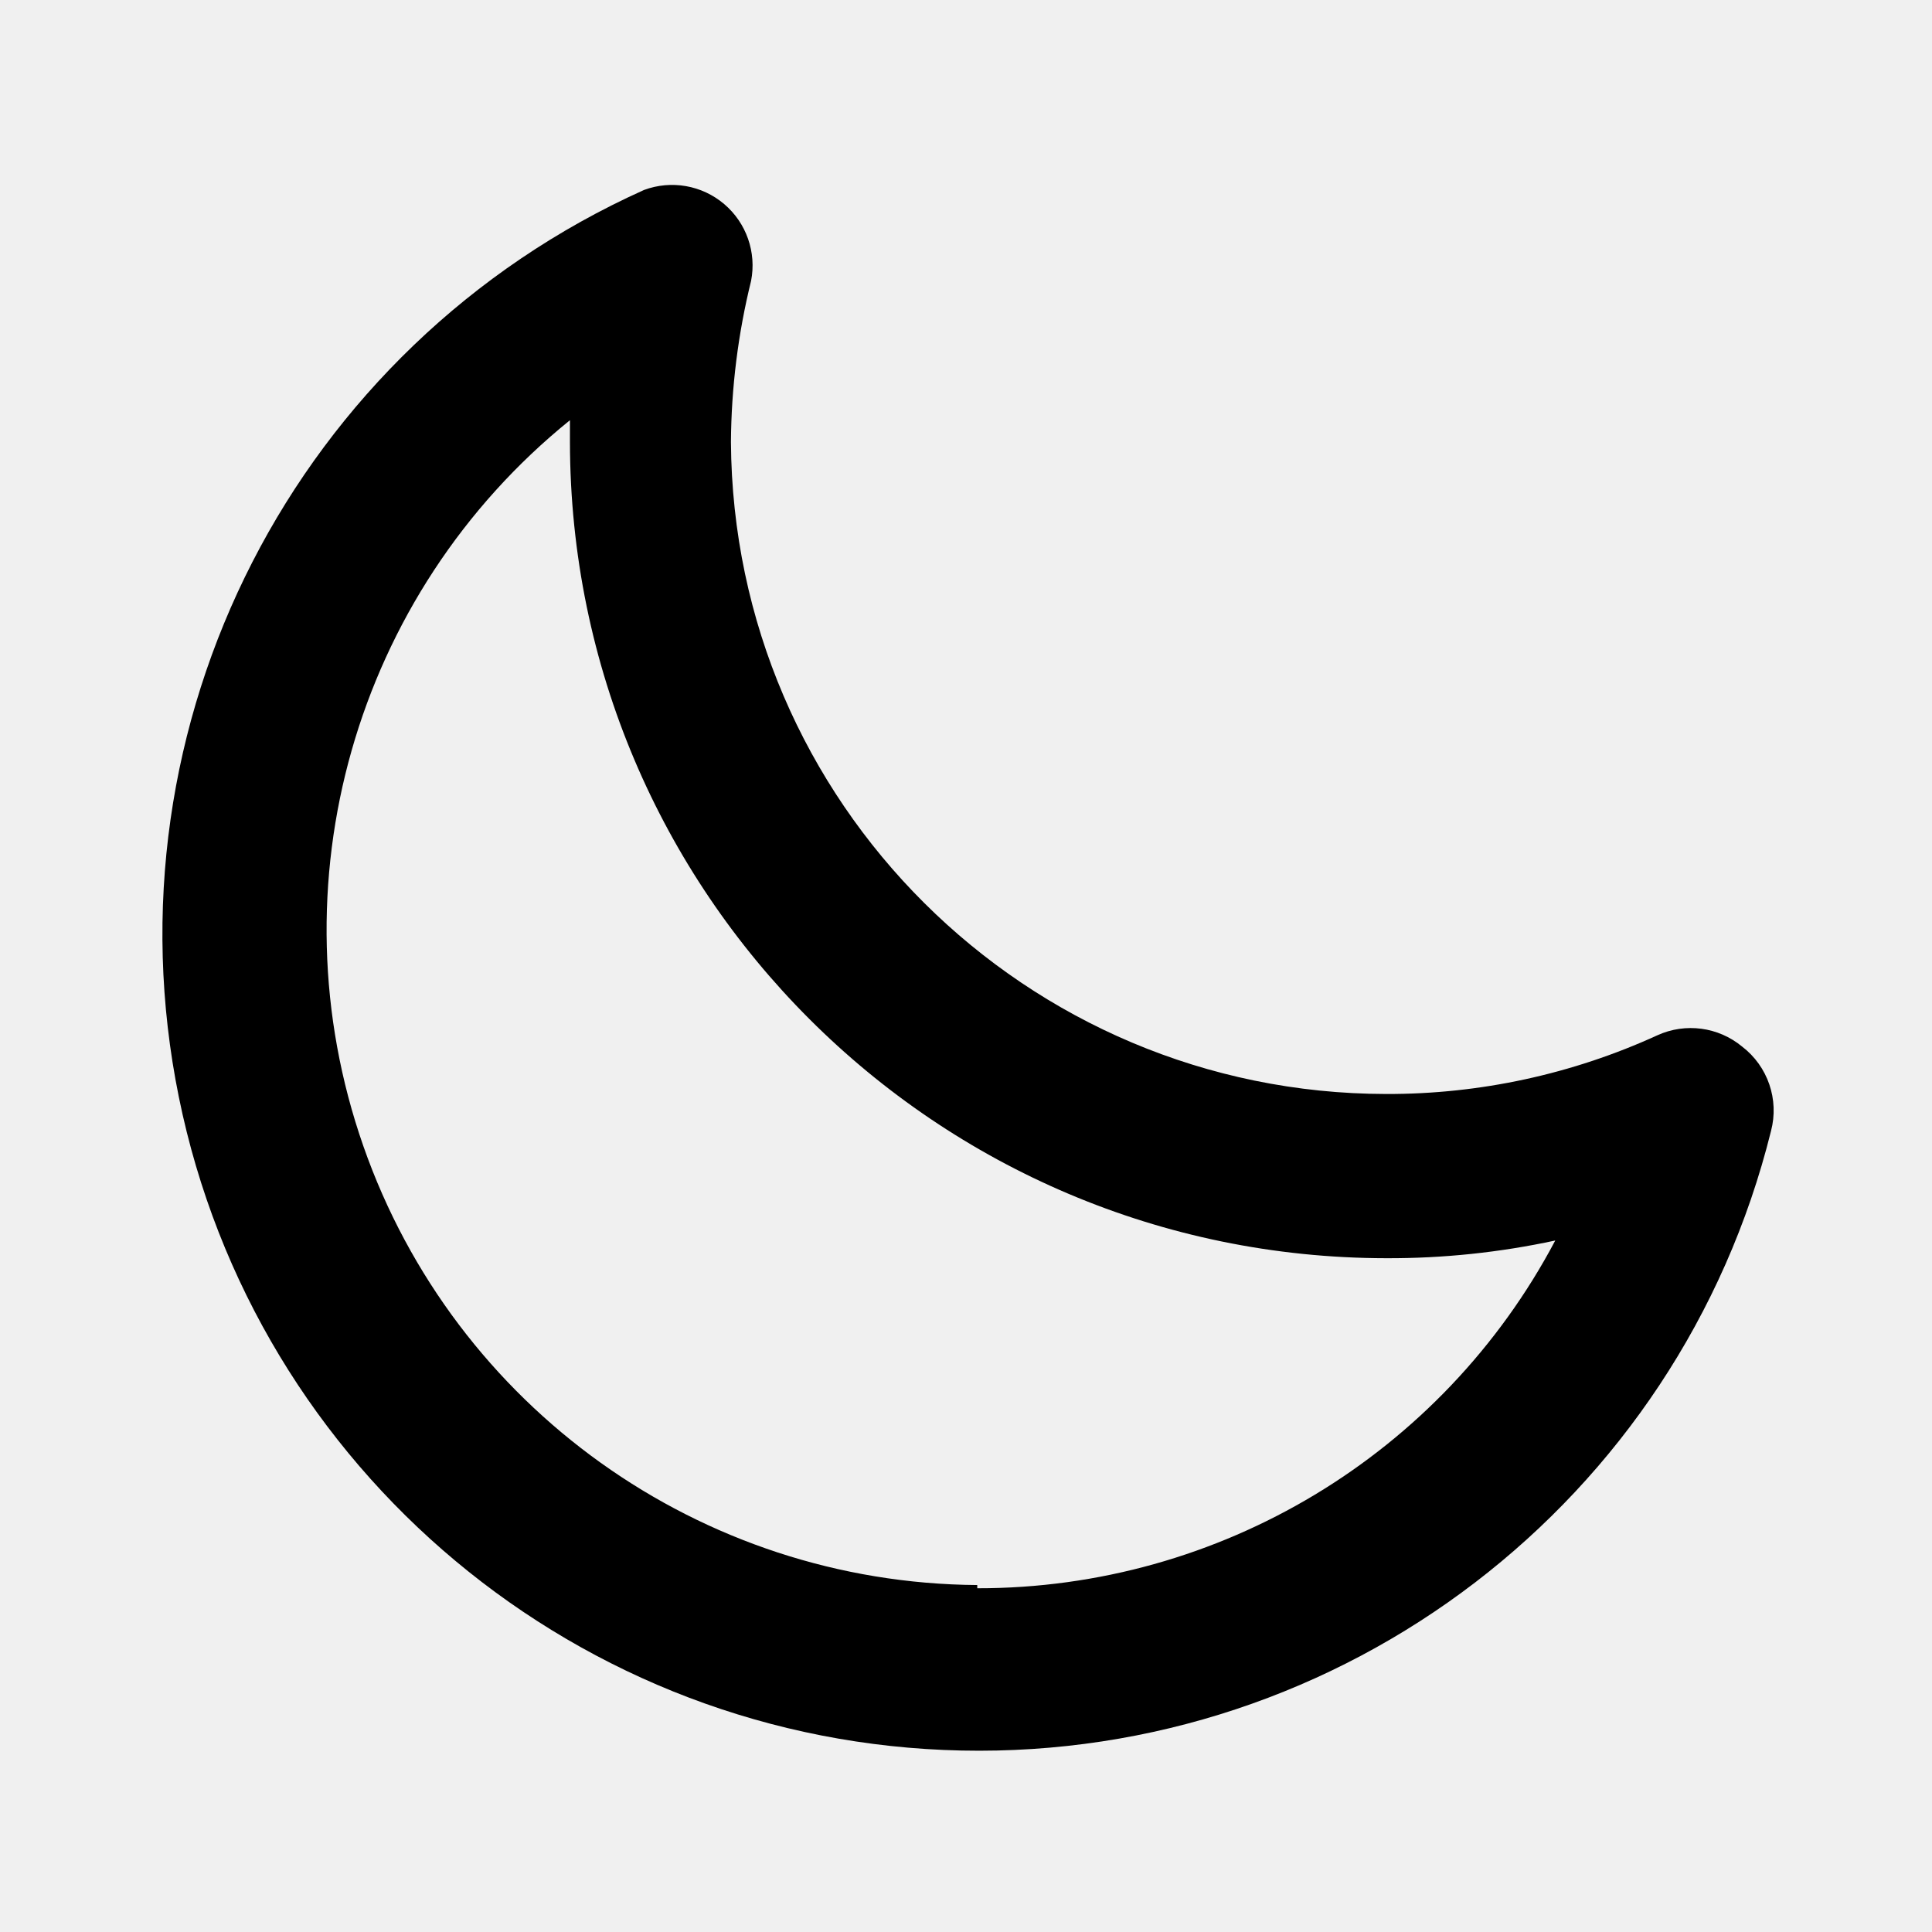
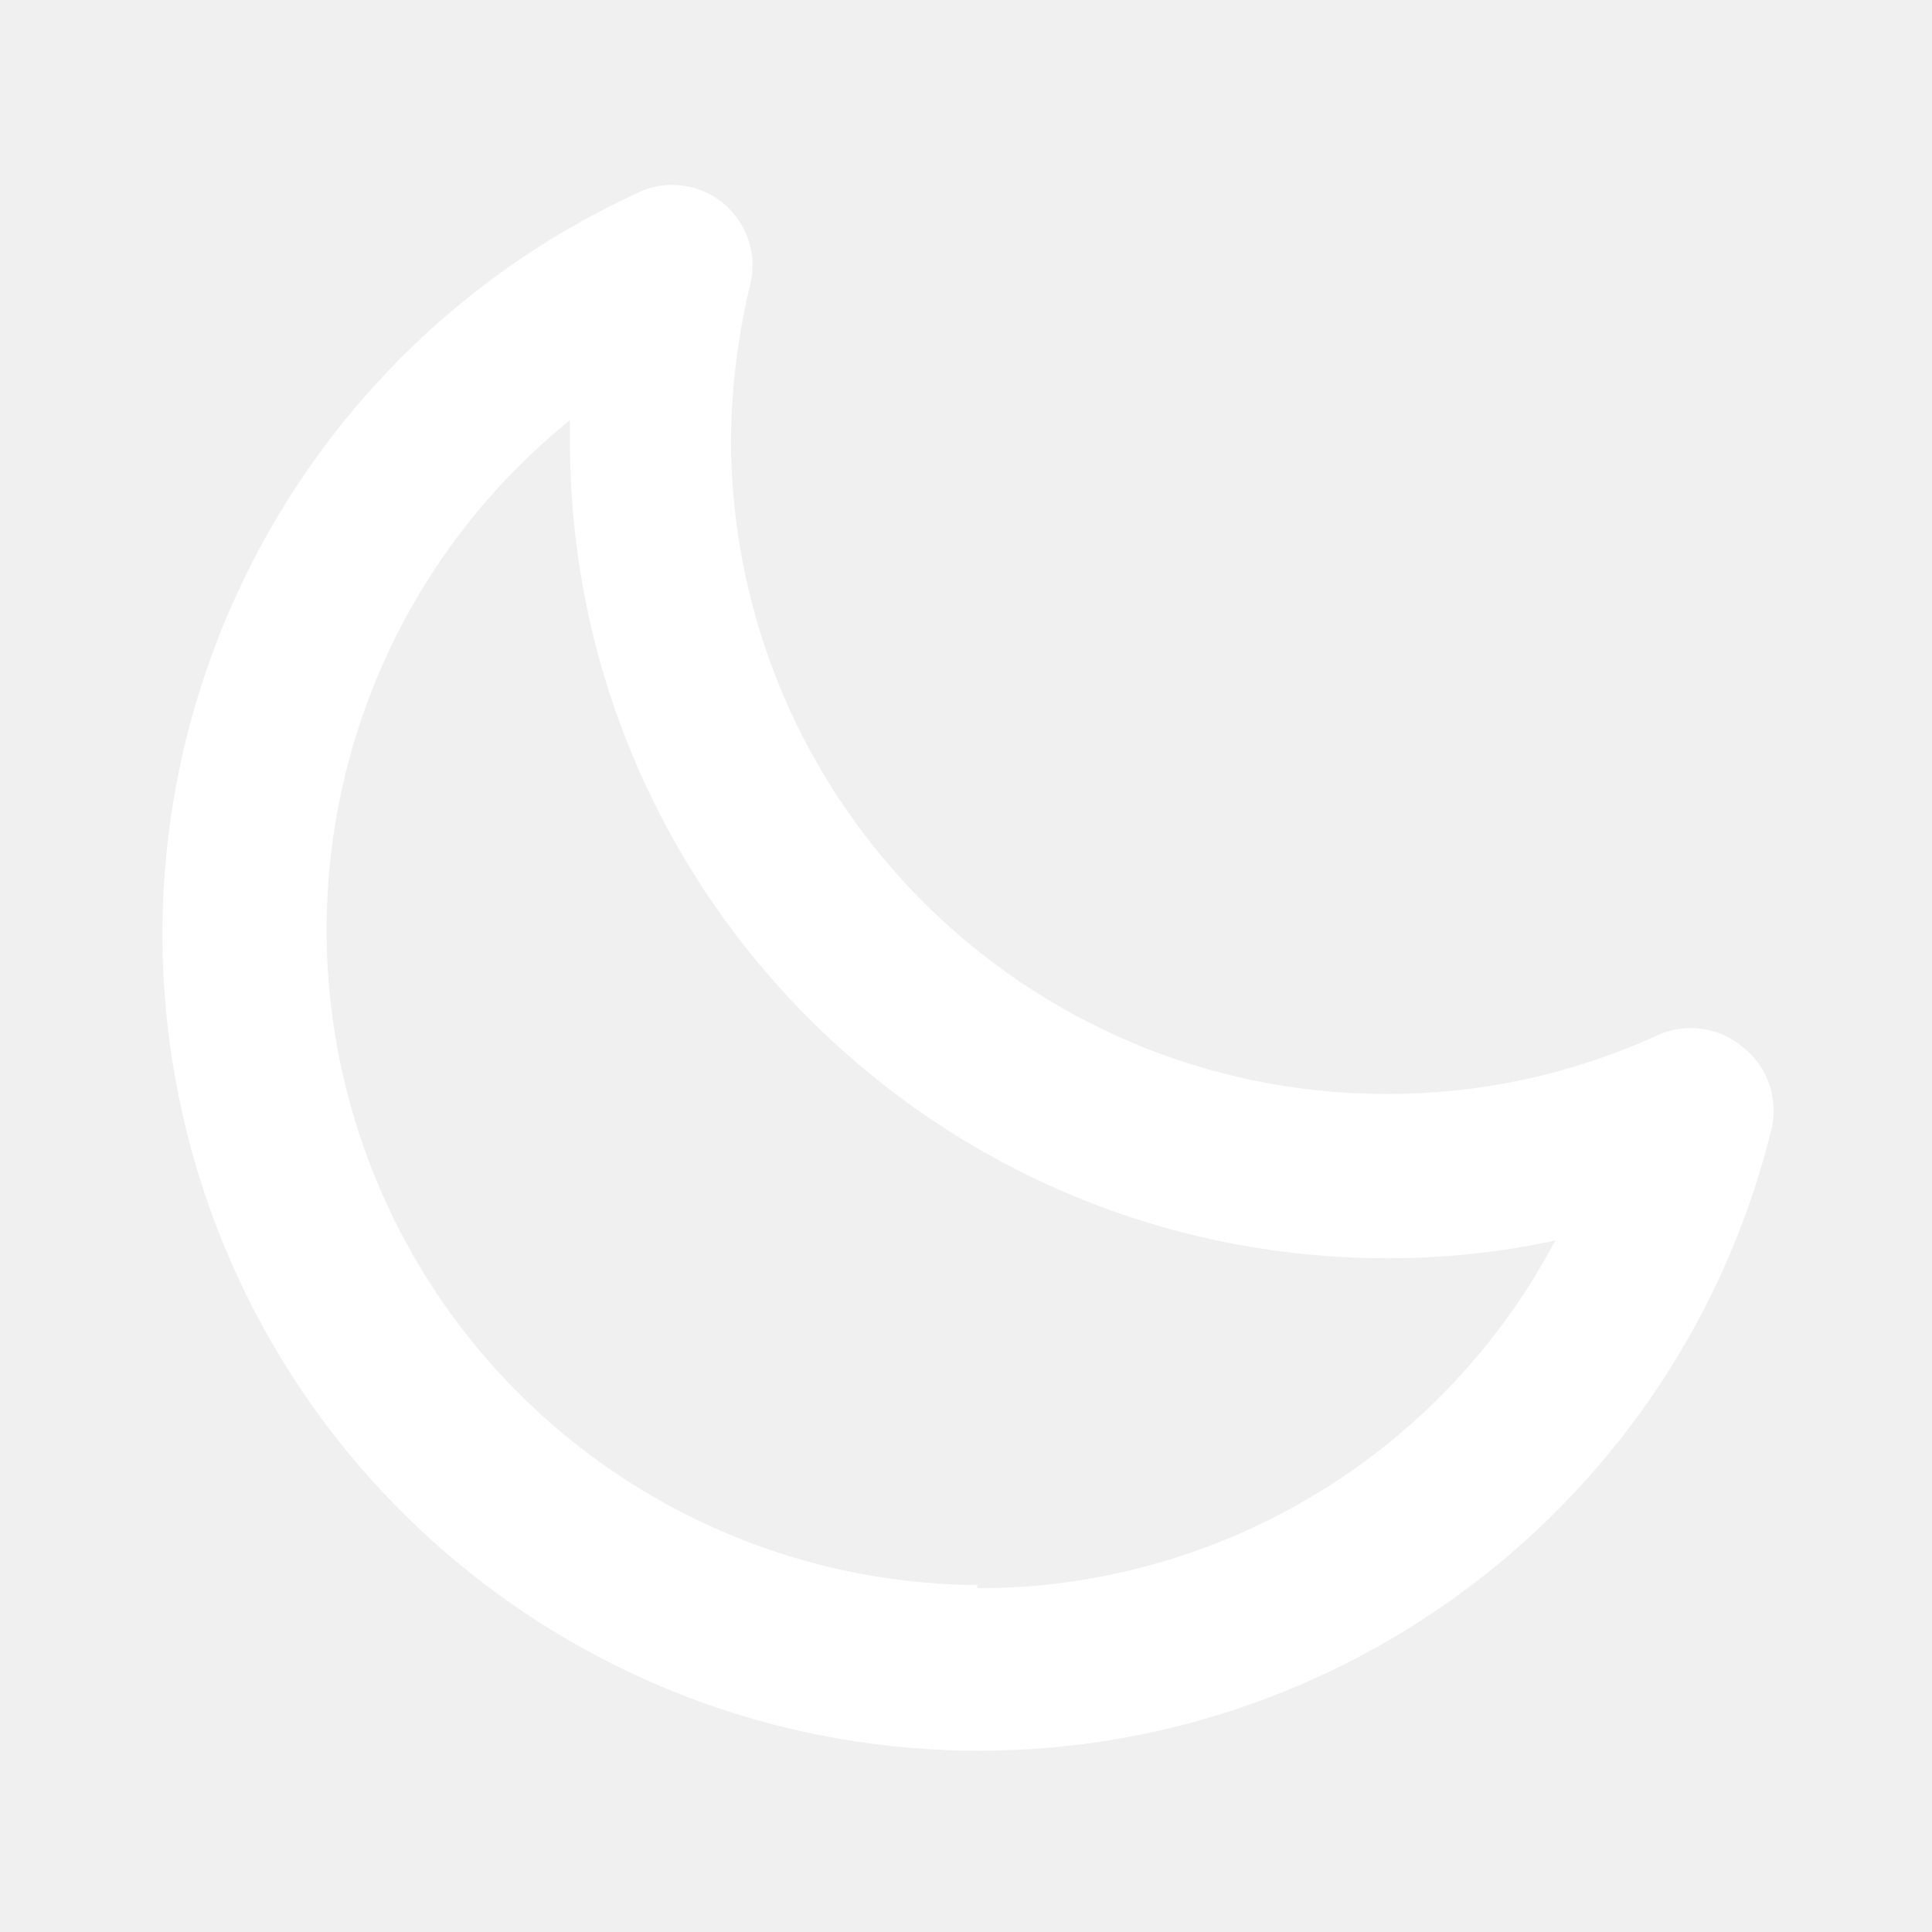
- <svg xmlns="http://www.w3.org/2000/svg" viewBox="0 0 24 24">
-   <path d="M21.64,13a1,1,0,0,0-1.05-.14,8.05,8.05,0,0,1-3.37.73A8.15,8.15,0,0,1,9.08,5.49a8.59,8.59,0,0,1,.25-2A1,1,0,0,0,8,2.36,10.14,10.14,0,1,0,22,14.05,1,1,0,0,0,21.64,13Zm-9.5,6.69A8.14,8.14,0,0,1,7.08,5.22v.27A10.15,10.15,0,0,0,17.22,15.63a9.79,9.79,0,0,0,2.1-.22A8.11,8.11,0,0,1,12.14,19.73Z" />
+ <svg xmlns="http://www.w3.org/2000/svg" id="SvgjsSvg1011" width="288" height="288" version="1.1">
+   <defs id="SvgjsDefs1012" />
+   <g id="SvgjsG1013" transform="matrix(1,0,0,1,0,0)">
+     <svg viewBox="0 0 24 24" width="288" height="288">
+       <path d="M21.64,13a1,1,0,0,0-1.05-.14,8.05,8.05,0,0,1-3.37.73A8.15,8.15,0,0,1,9.08,5.49a8.59,8.59,0,0,1,.25-2A1,1,0,0,0,8,2.36,10.14,10.14,0,1,0,22,14.05,1,1,0,0,0,21.64,13Zm-9.5,6.69A8.14,8.14,0,0,1,7.08,5.22v.27A10.15,10.15,0,0,0,17.22,15.63a9.79,9.79,0,0,0,2.1-.22A8.11,8.11,0,0,1,12.14,19.73Z" fill="#ffffff" class="color000 svgShape" />
+     </svg>
+   </g>
</svg>
